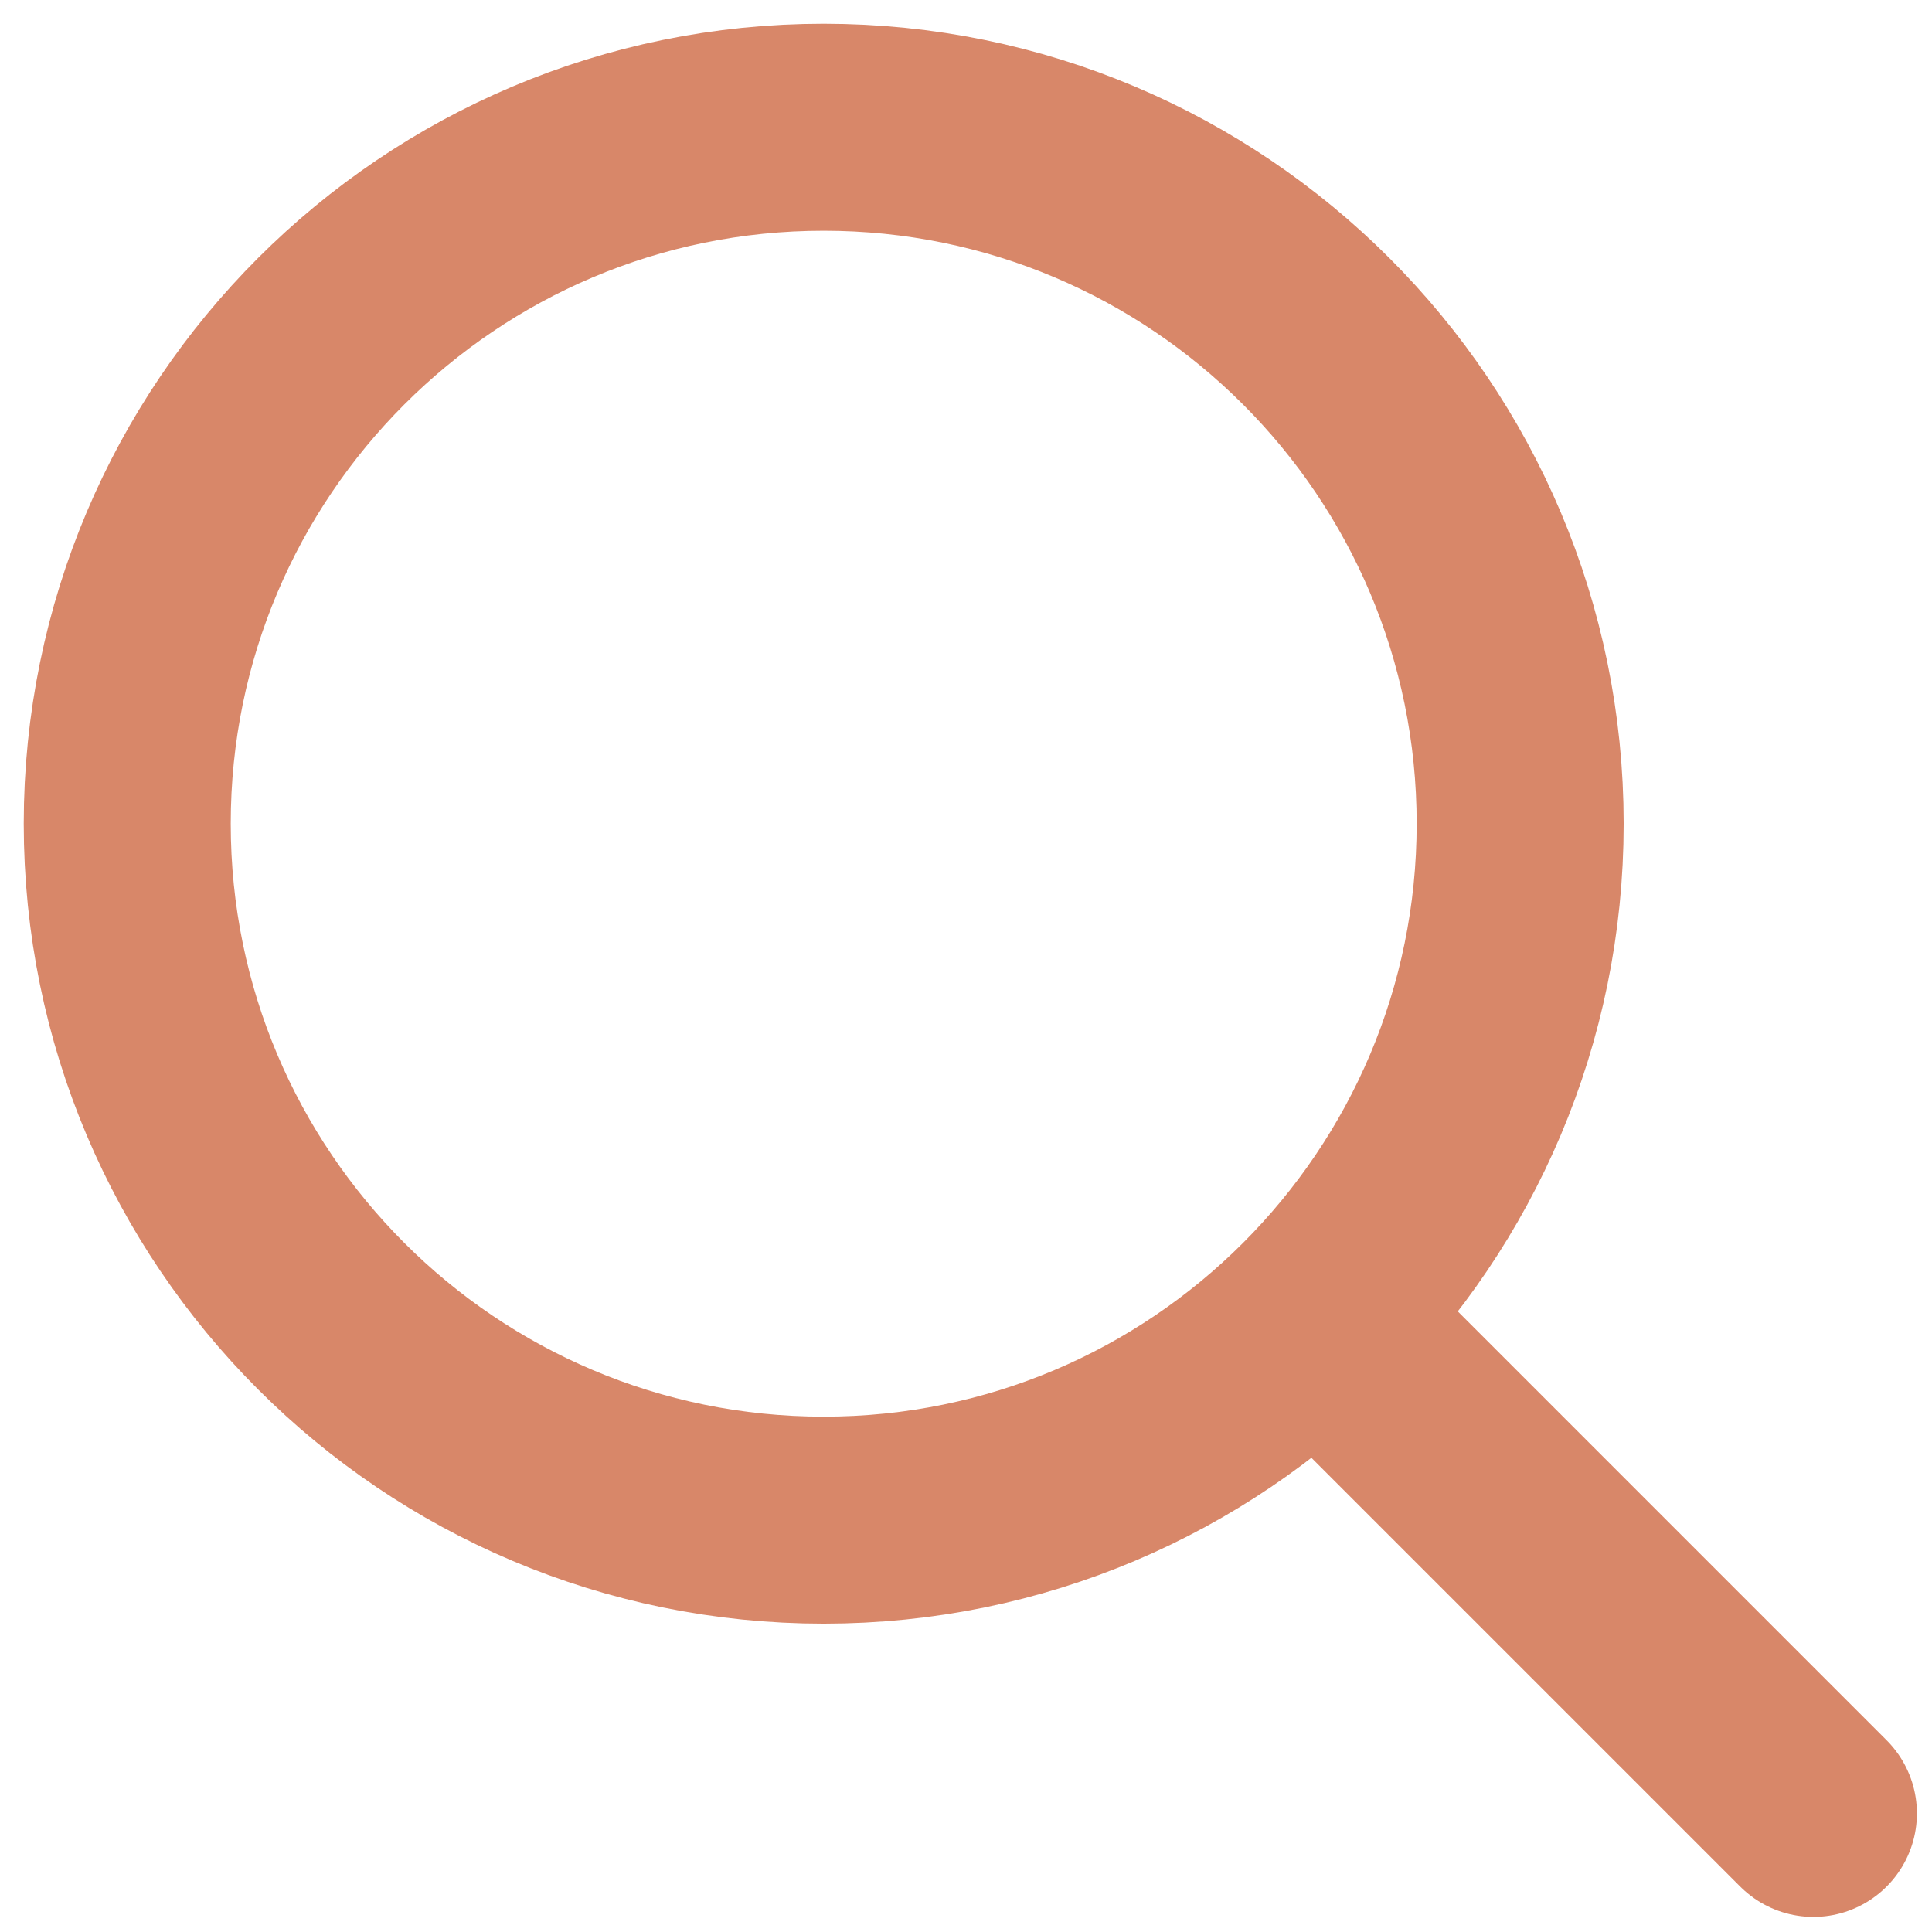
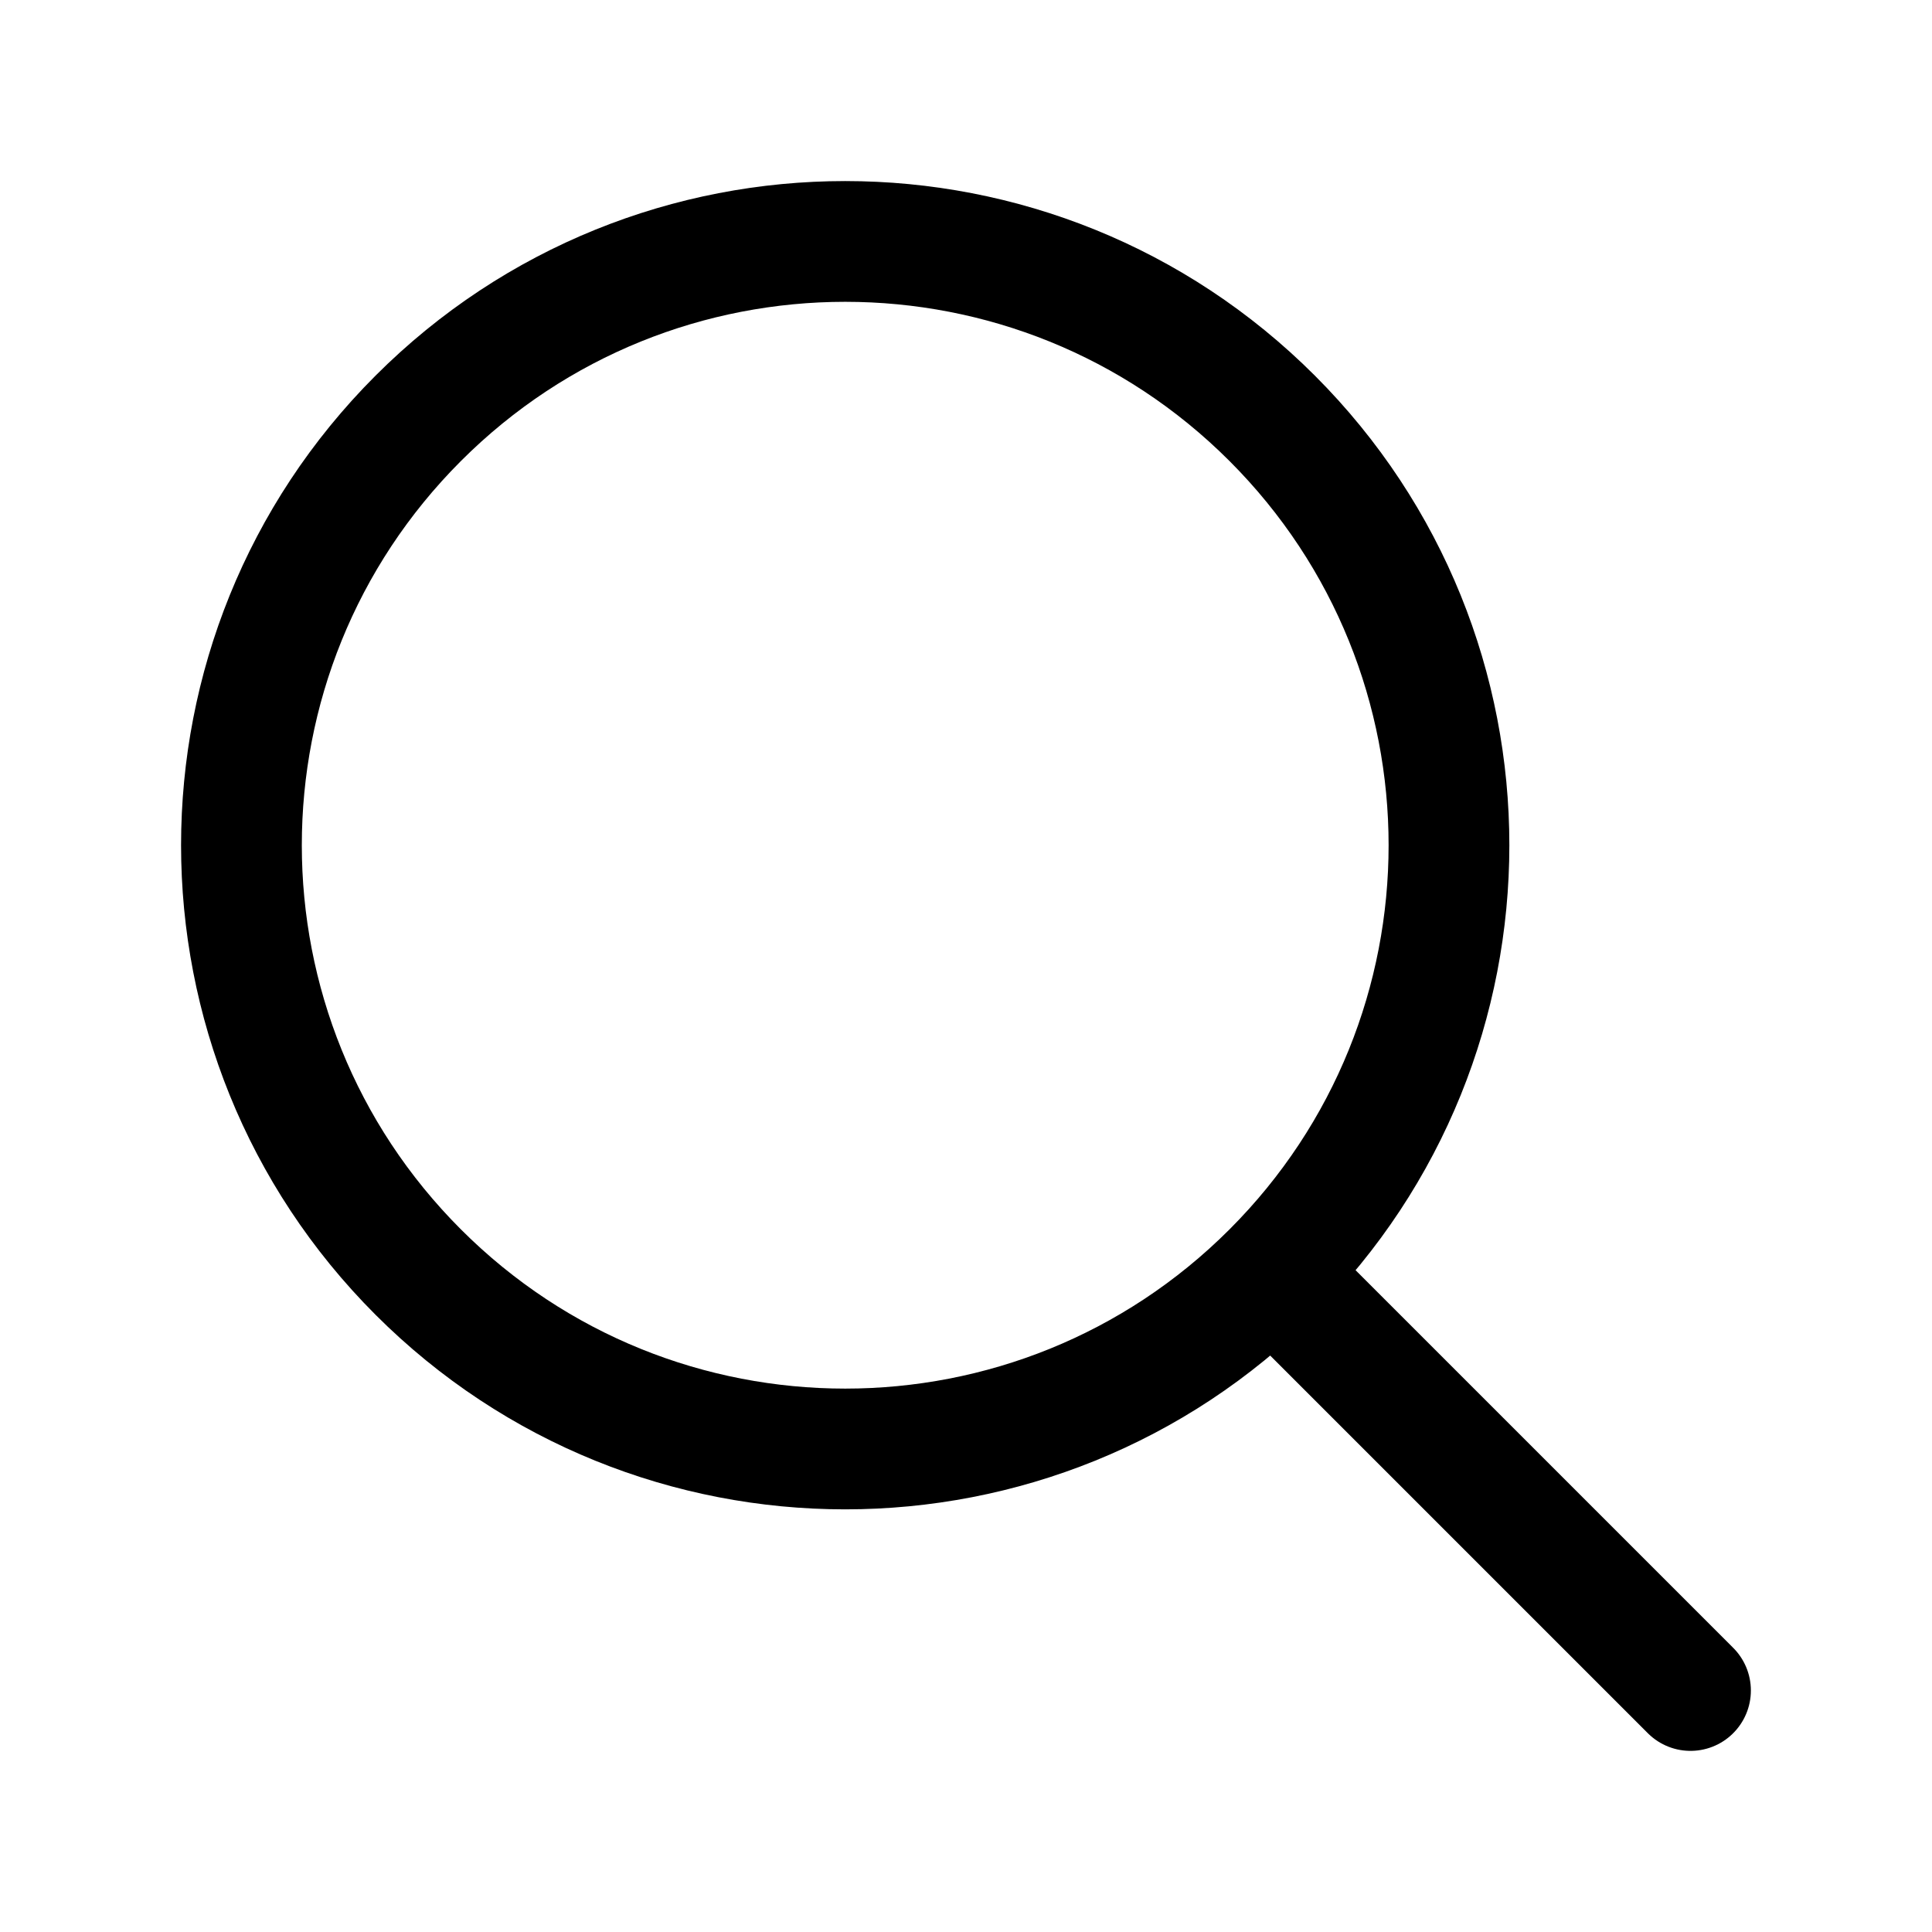
- <svg xmlns="http://www.w3.org/2000/svg" width="42" height="42" viewBox="0 0 42 42" fill="none">
-   <path d="M29.859 29.859L39.422 39.422" stroke="#D88769" stroke-width="4.5" stroke-linecap="round" stroke-linejoin="round" />
-   <path d="M17.906 33.047C26.268 33.047 33.047 26.268 33.047 17.906C33.047 9.544 26.268 2.766 17.906 2.766C9.544 2.766 2.766 9.544 2.766 17.906C2.766 26.268 9.544 33.047 17.906 33.047Z" stroke="#D88769" stroke-width="4.5" stroke-linecap="round" stroke-linejoin="round" />
+ <svg xmlns="http://www.w3.org/2000/svg" fill="none" viewBox="0 0 24 24" stroke-width="1.5" stroke="currentColor" class="w-6 h-6">
+   <path stroke-linecap="round" stroke-linejoin="round" d="M21 21l-5.197-5.197m0 0A7.5 7.5 0 105.196 5.196a7.5 7.5 0 0010.607 10.607z" />
</svg>
